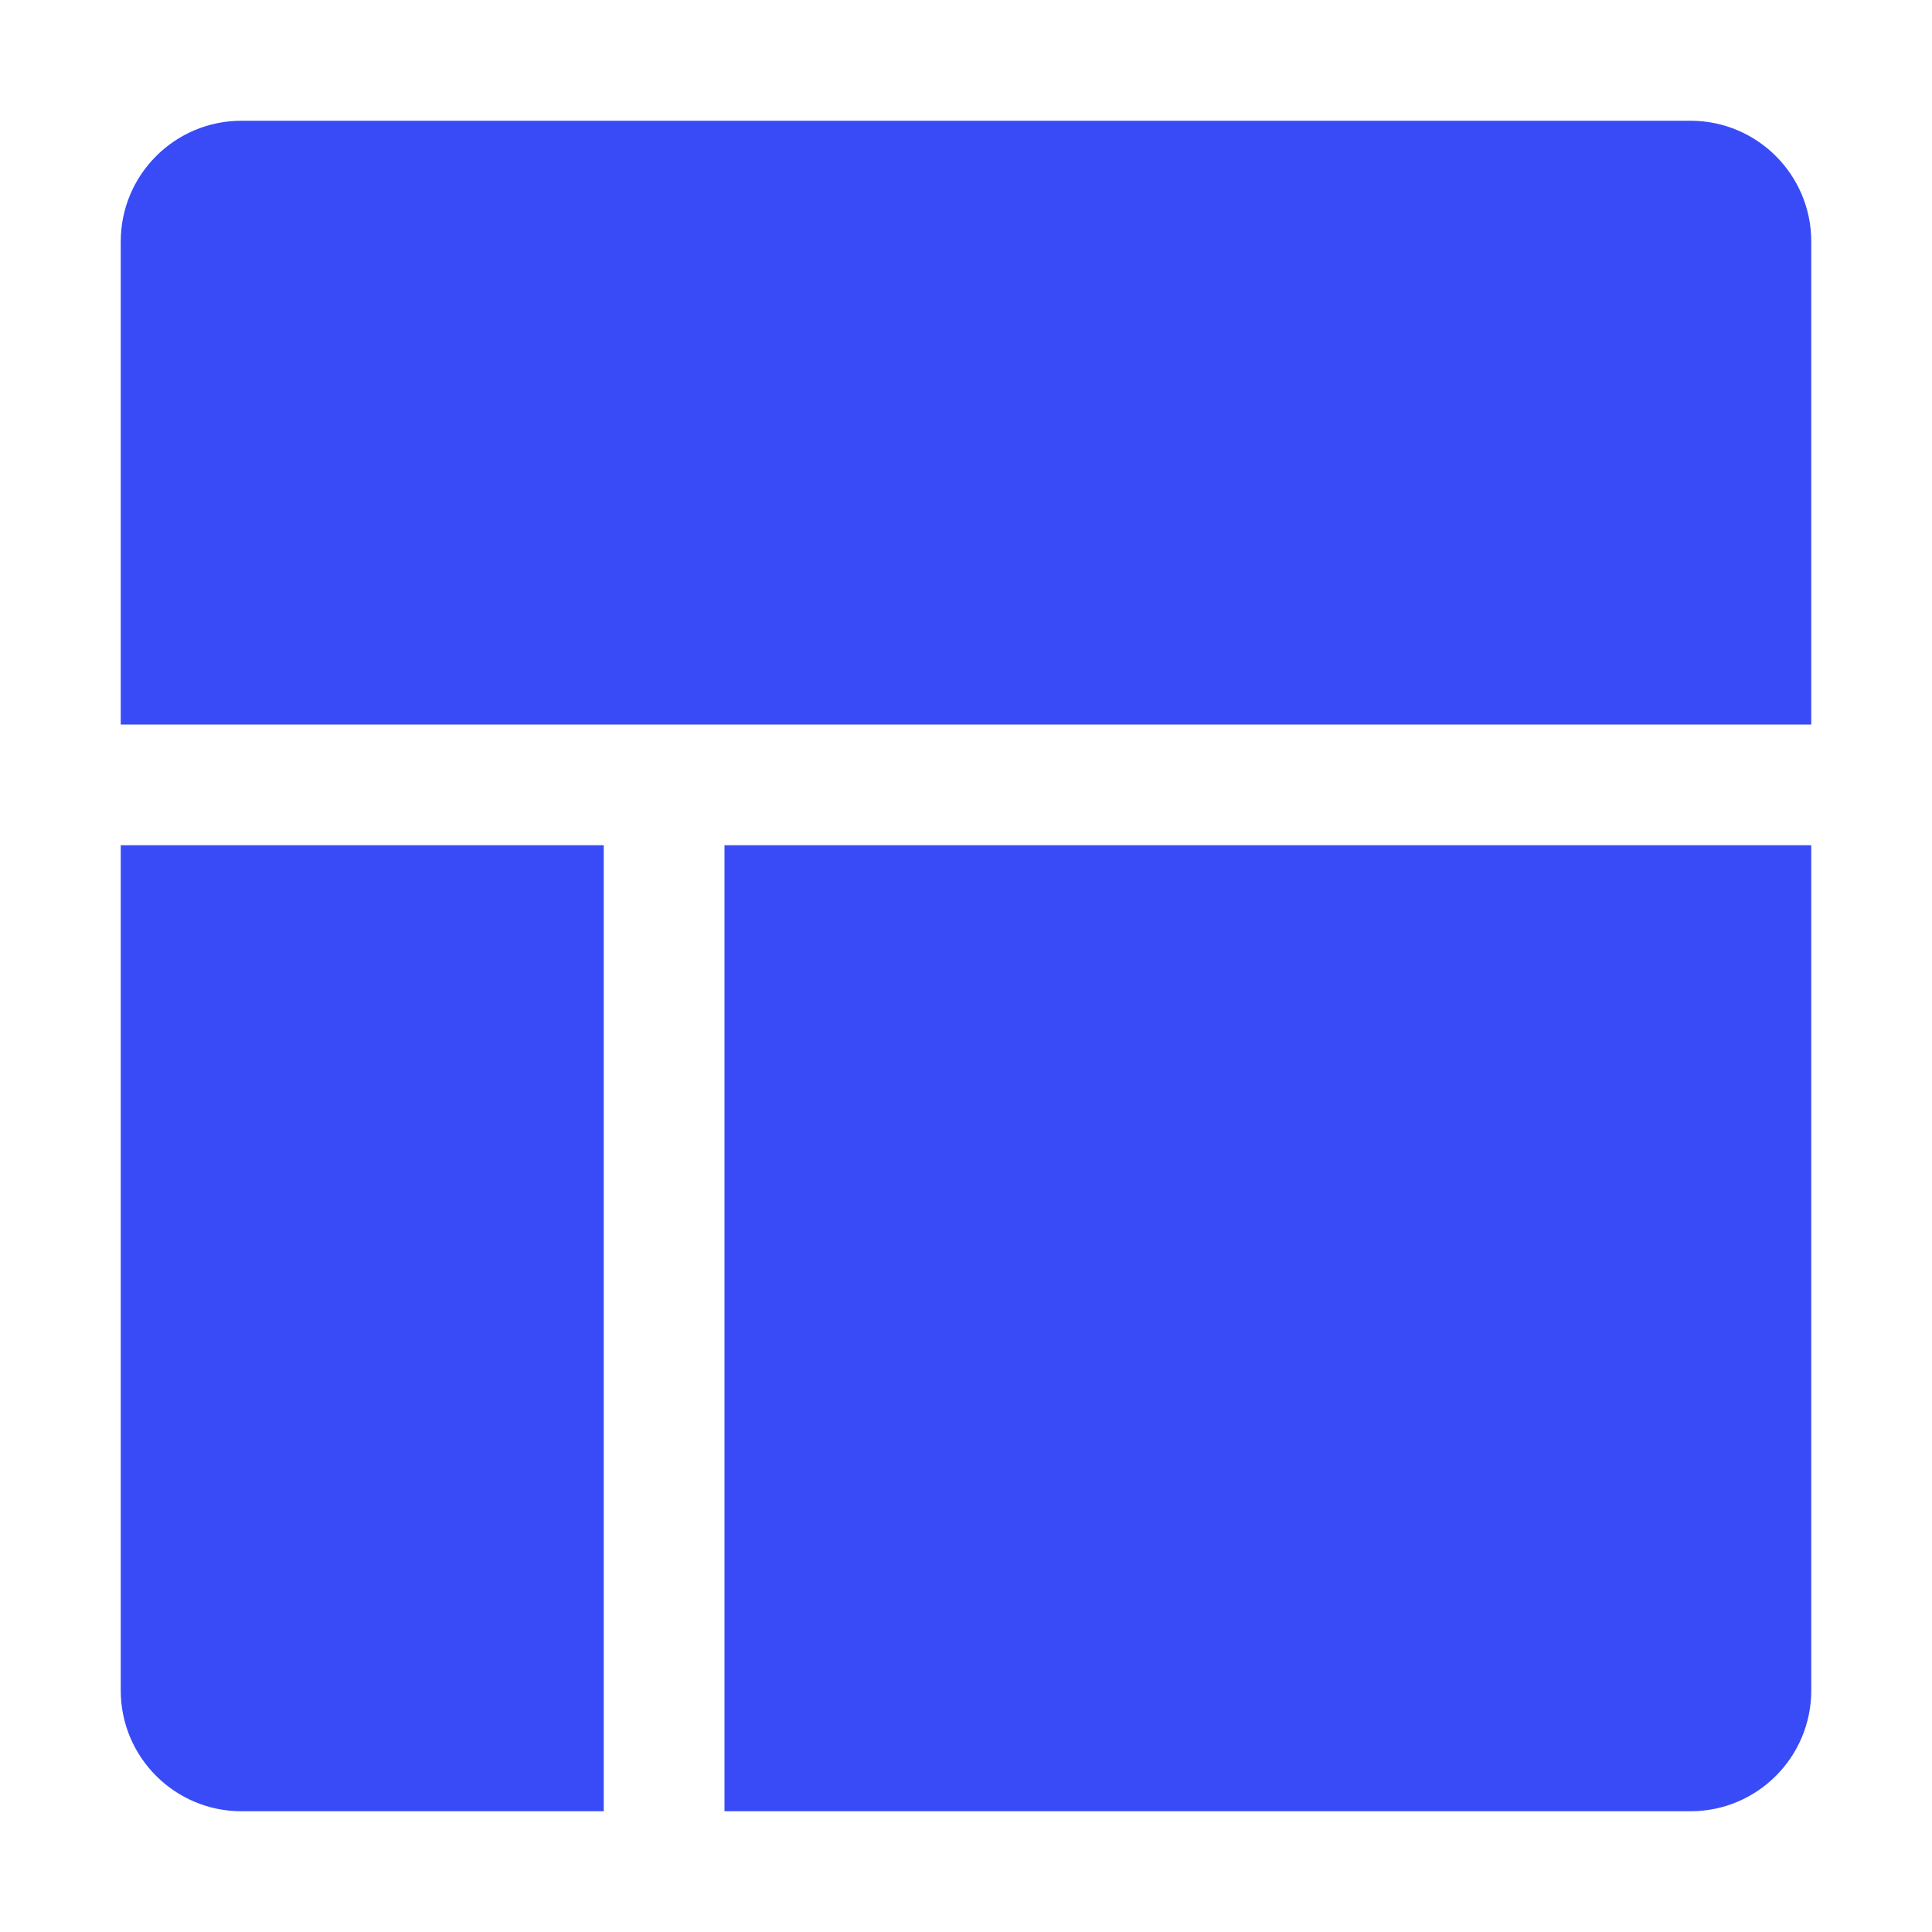
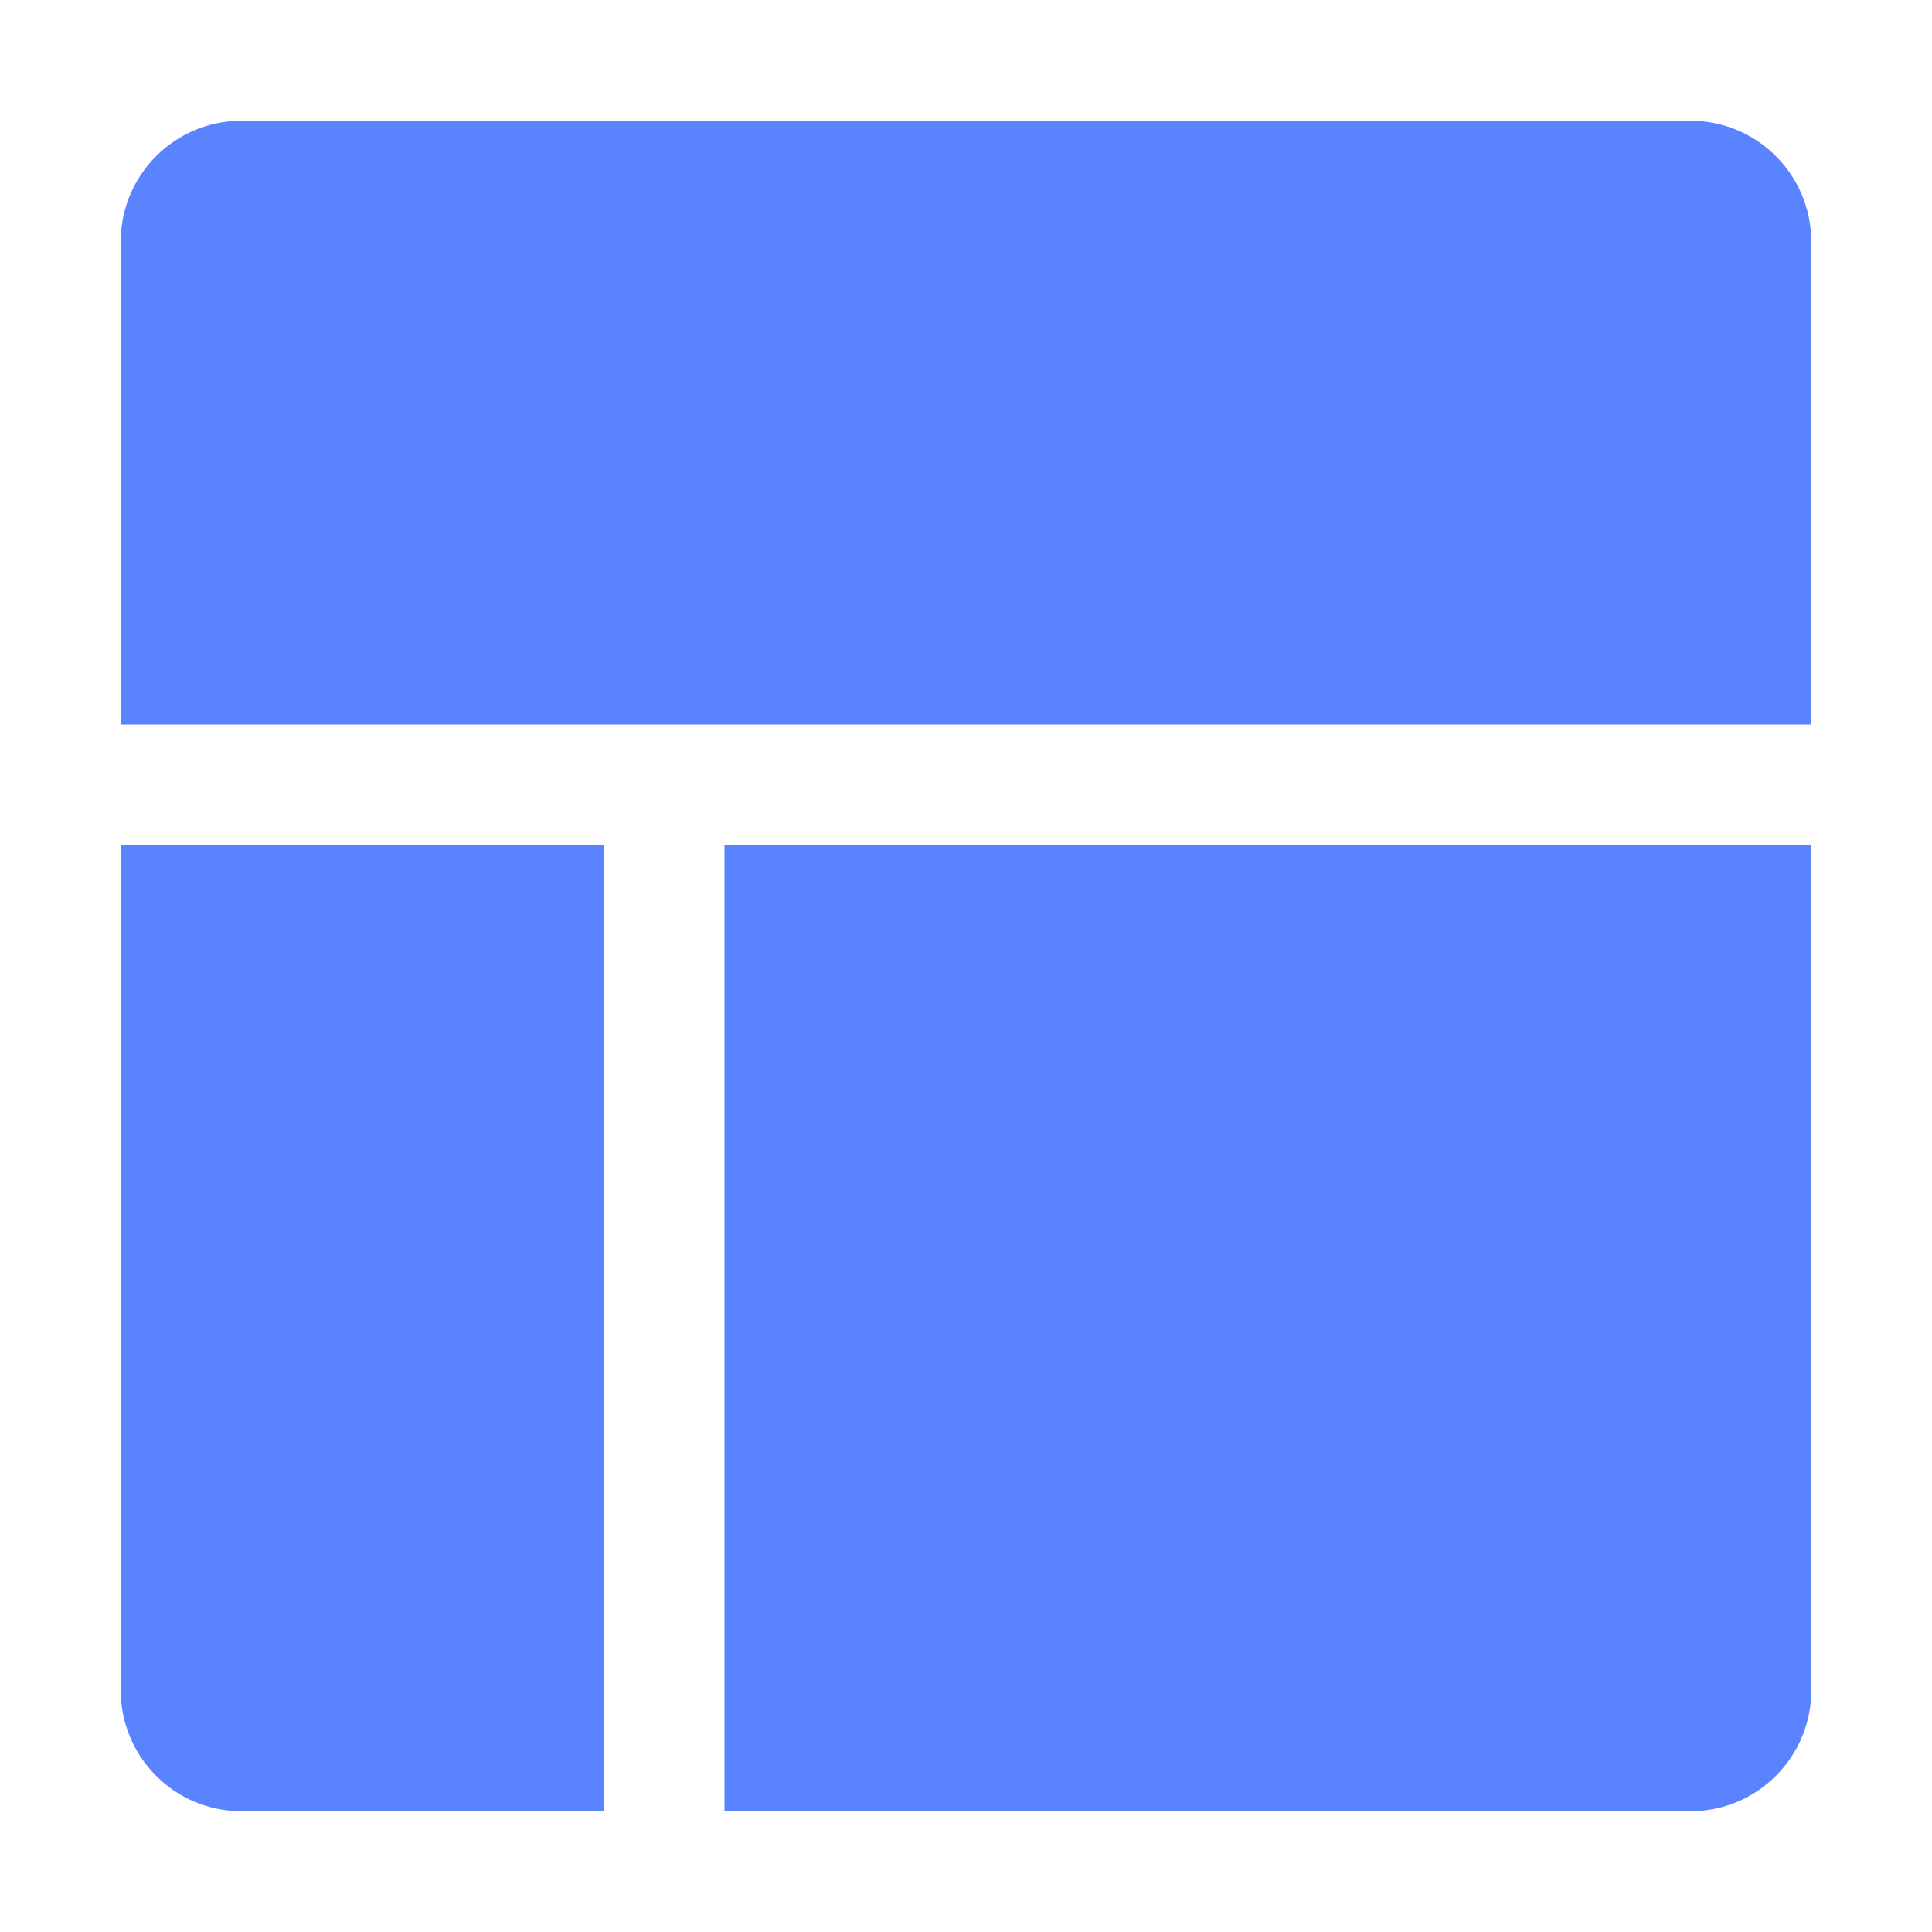
- <svg xmlns="http://www.w3.org/2000/svg" t="1761119635591" class="icon" viewBox="0 0 1024 1024" version="1.1" p-id="6534" width="256" height="256">
-   <path d="M320 448v512H128a64 64 0 0 1-64-64V448h256z m640 0v448a64 64 0 0 1-64 64H384V448h576z m-64-384a64 64 0 0 1 64 64v256H64V128a64 64 0 0 1 64-64h768z" fill="#384BF7" p-id="6535" />
+ <svg xmlns="http://www.w3.org/2000/svg" class="icon" viewBox="0 0 1024 1024" version="1.1" width="256" height="256">
+   <path d="M320 448v512H128a64 64 0 0 1-64-64V448h256z m640 0v448a64 64 0 0 1-64 64H384V448h576z m-64-384a64 64 0 0 1 64 64v256H64V128a64 64 0 0 1 64-64h768z" fill="#5983FF" />
</svg>
